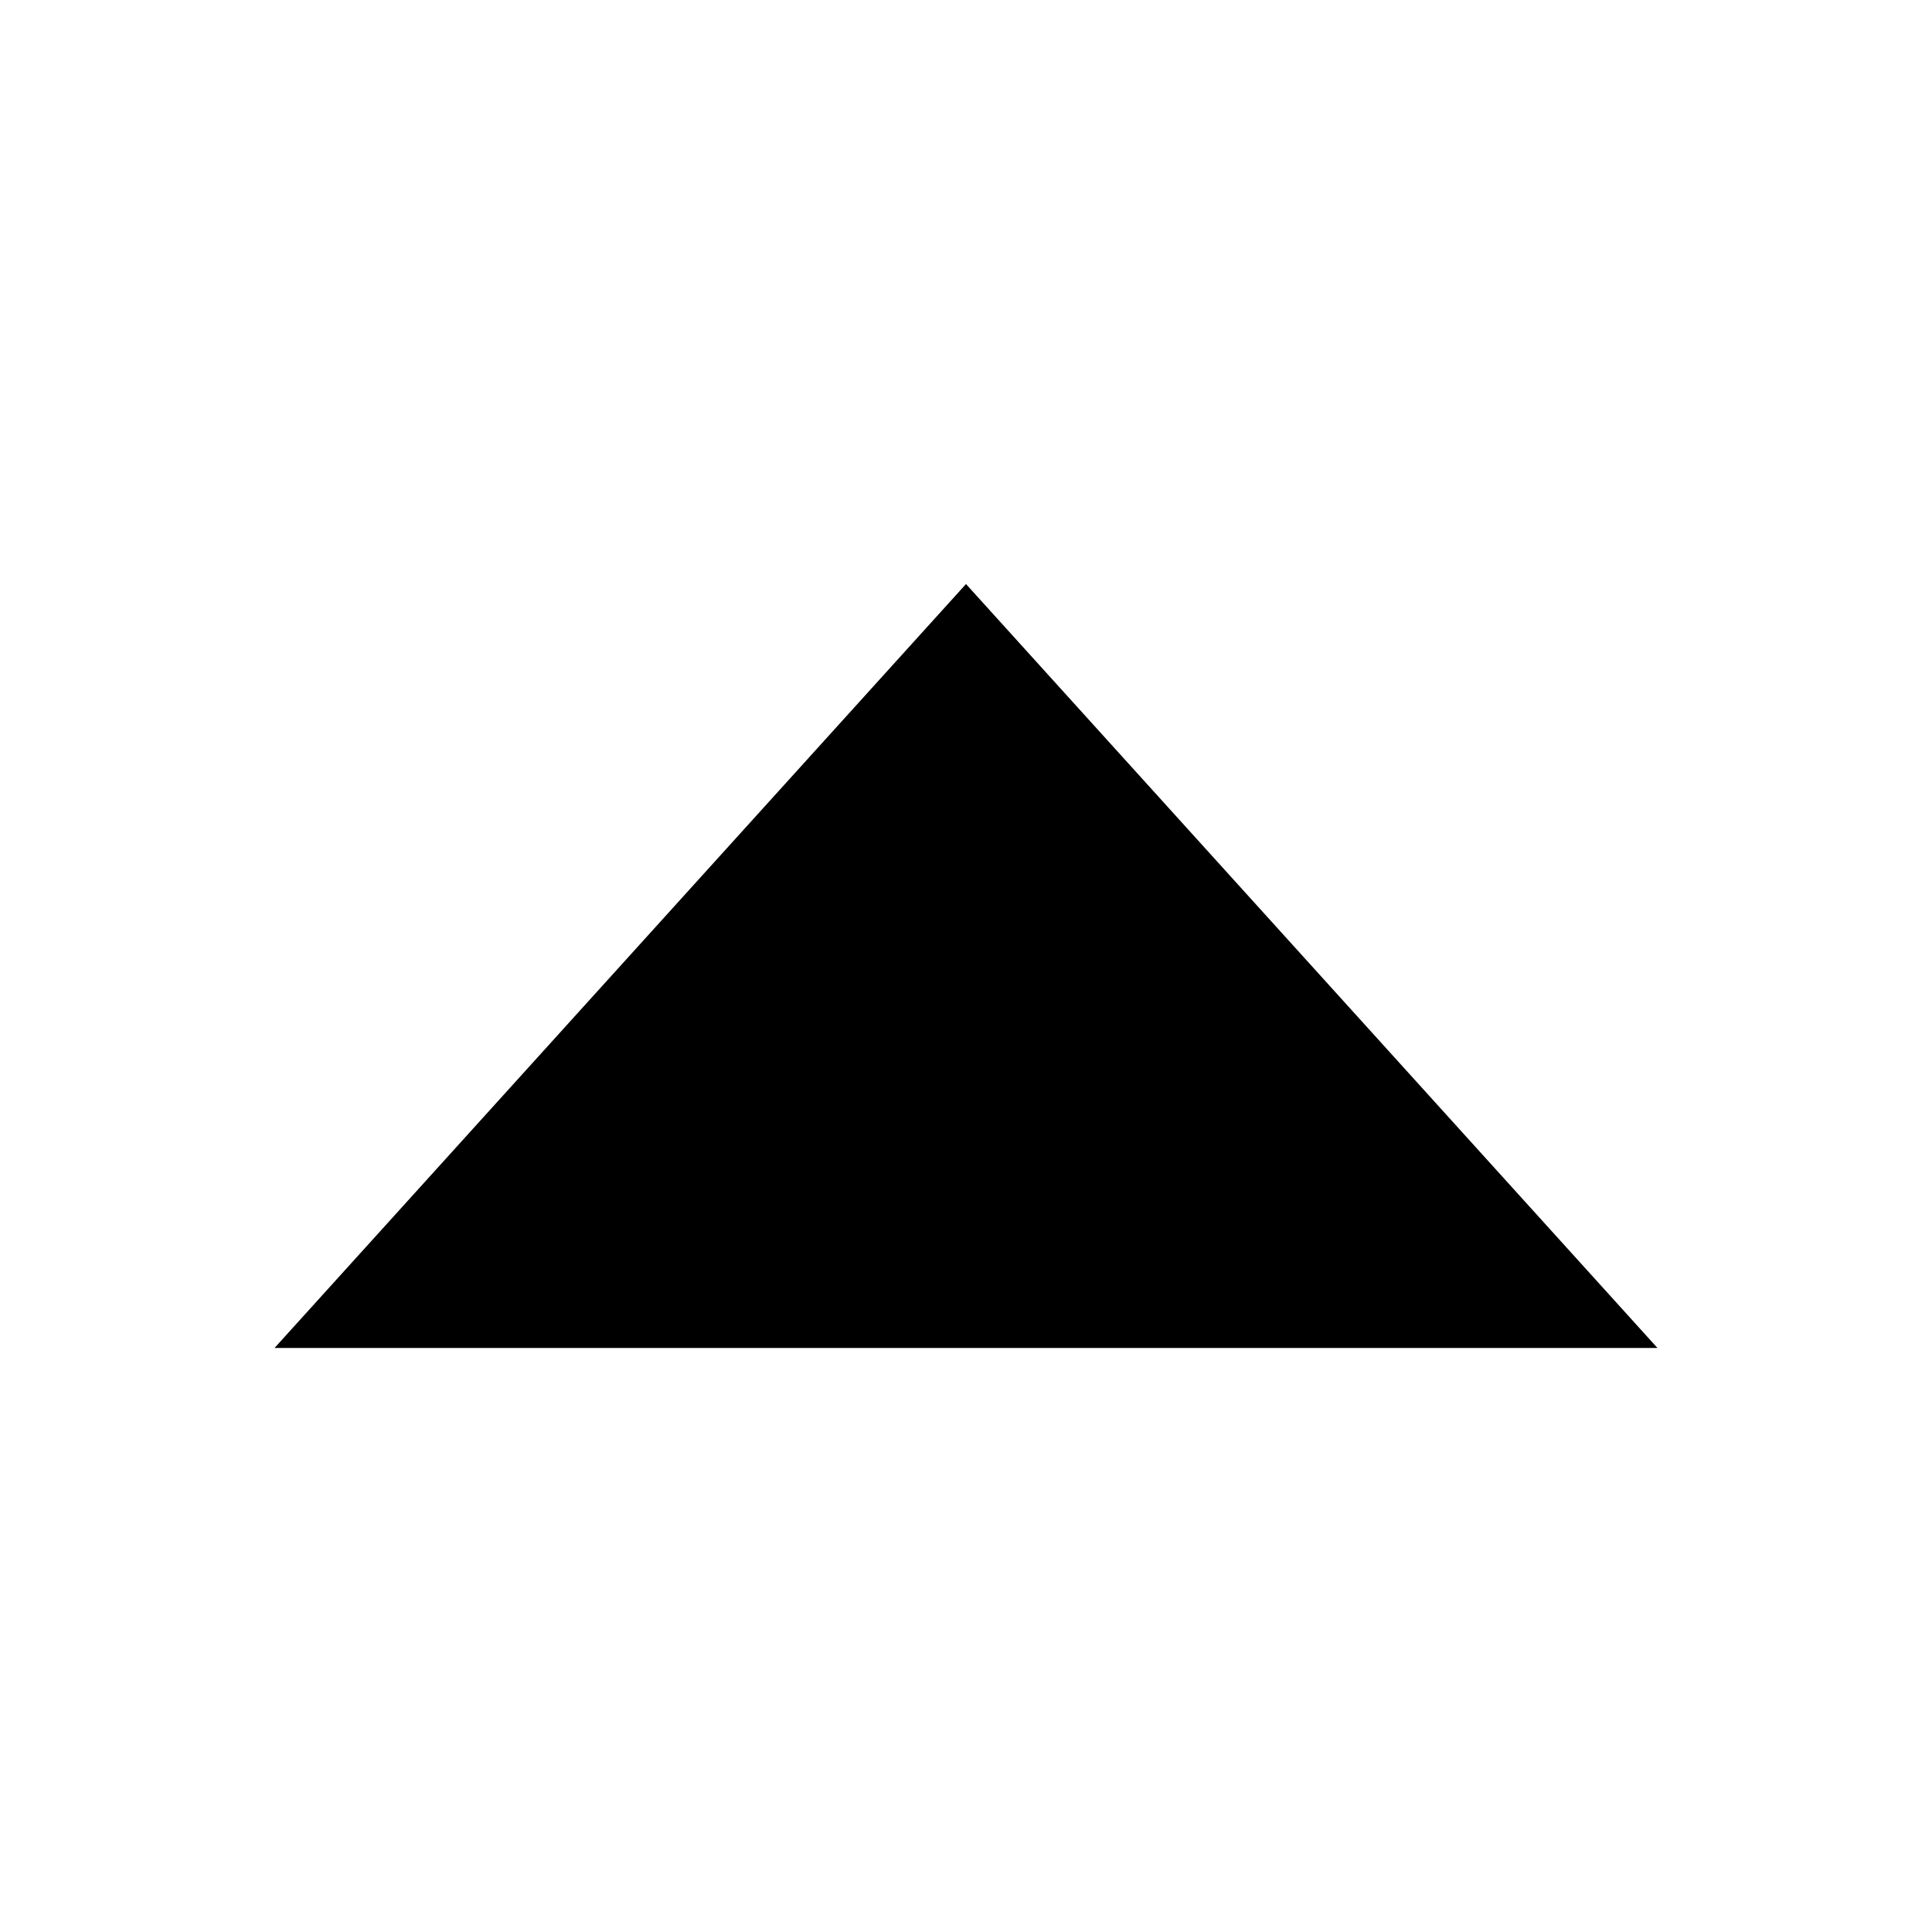
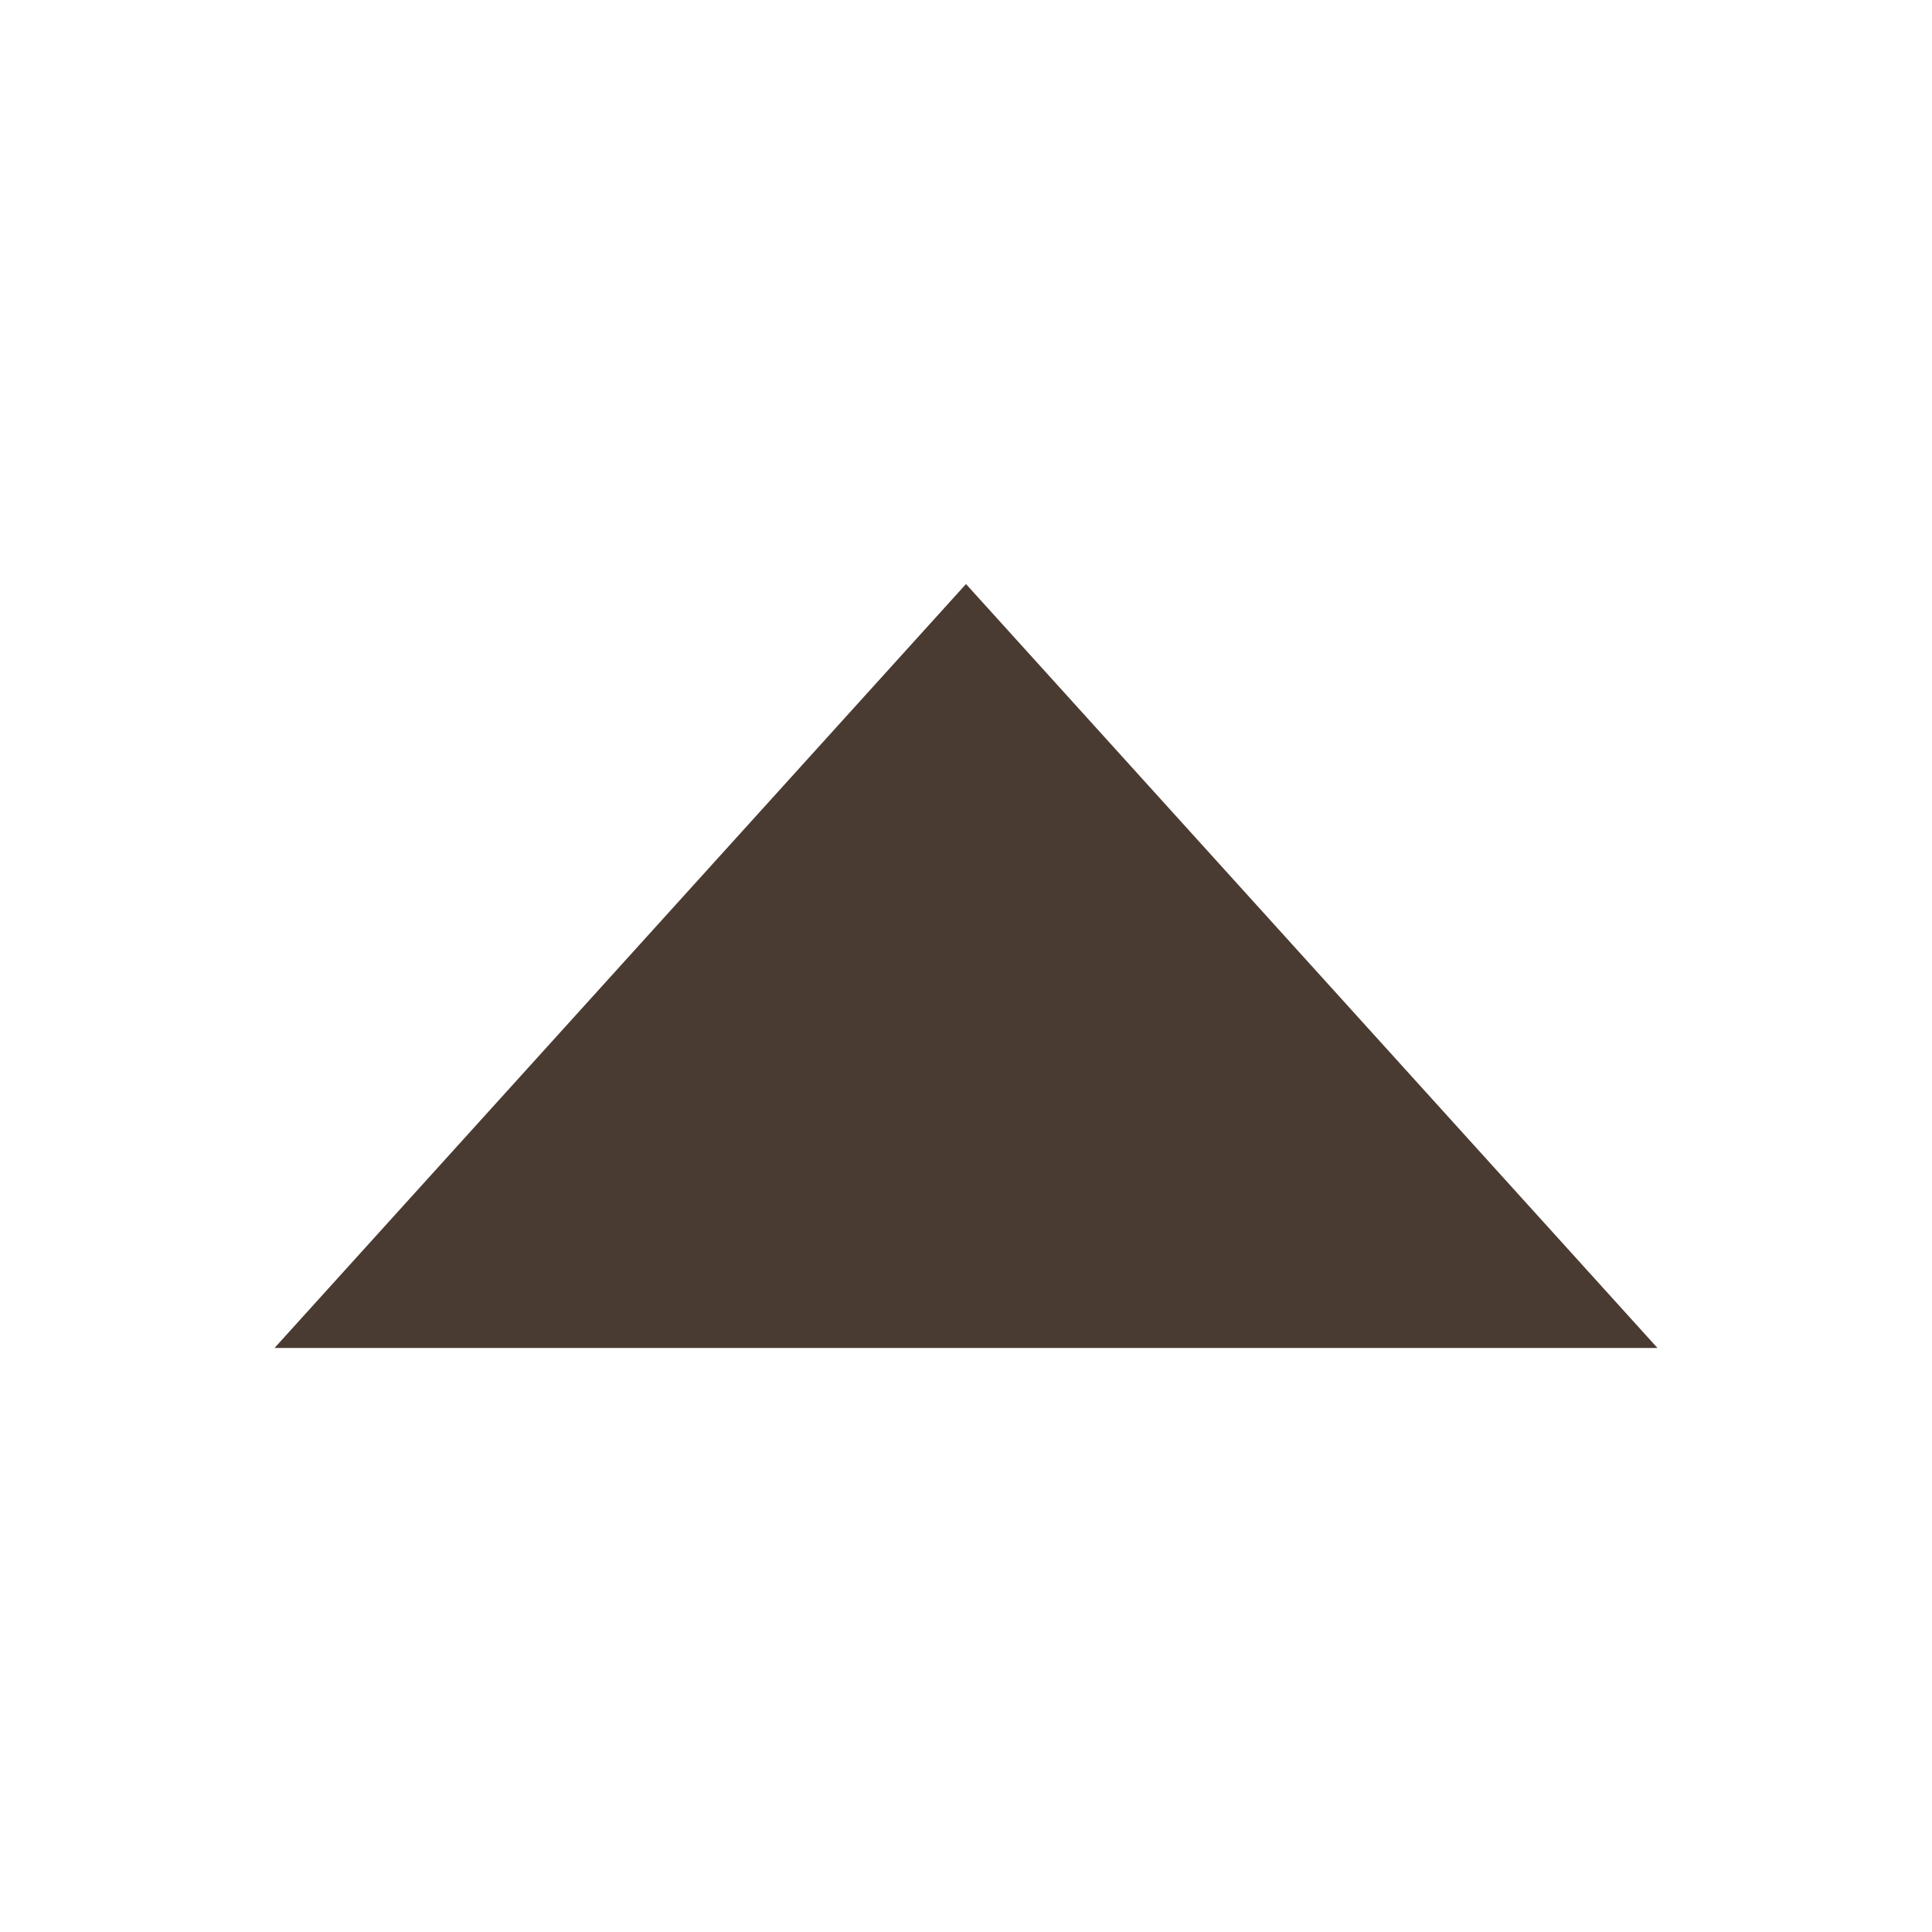
<svg xmlns="http://www.w3.org/2000/svg" width="100mm" height="100mm" viewBox="0 0 100 100" version="1.1" id="svg8">
  <defs id="defs2" />
  <g id="layer1" transform="translate(-42.07209,-37.26123)">
-     <path style="fill:#000000;fill-opacity:1;fill-rule:evenodd;stroke:#000000;stroke-width:9.131;stroke-miterlimit:4;stroke-dasharray:none;stroke-opacity:1" id="path869-1" d="m 113.936,87.261 -48.293,27.882 0,-55.764 z" transform="matrix(0,-0.637861,1,0,4.81085,145.9905)" />
+     <path style="fill:#4a3b32;fill-opacity:1;fill-rule:evenodd;stroke:#4a3b32;stroke-width:9.131;stroke-miterlimit:4;stroke-dasharray:none;stroke-opacity:1" id="path869-1" d="m 113.936,87.261 -48.293,27.882 0,-55.764 z" transform="matrix(0,-0.637861,1,0,4.81085,145.9905)" />
  </g>
</svg>
